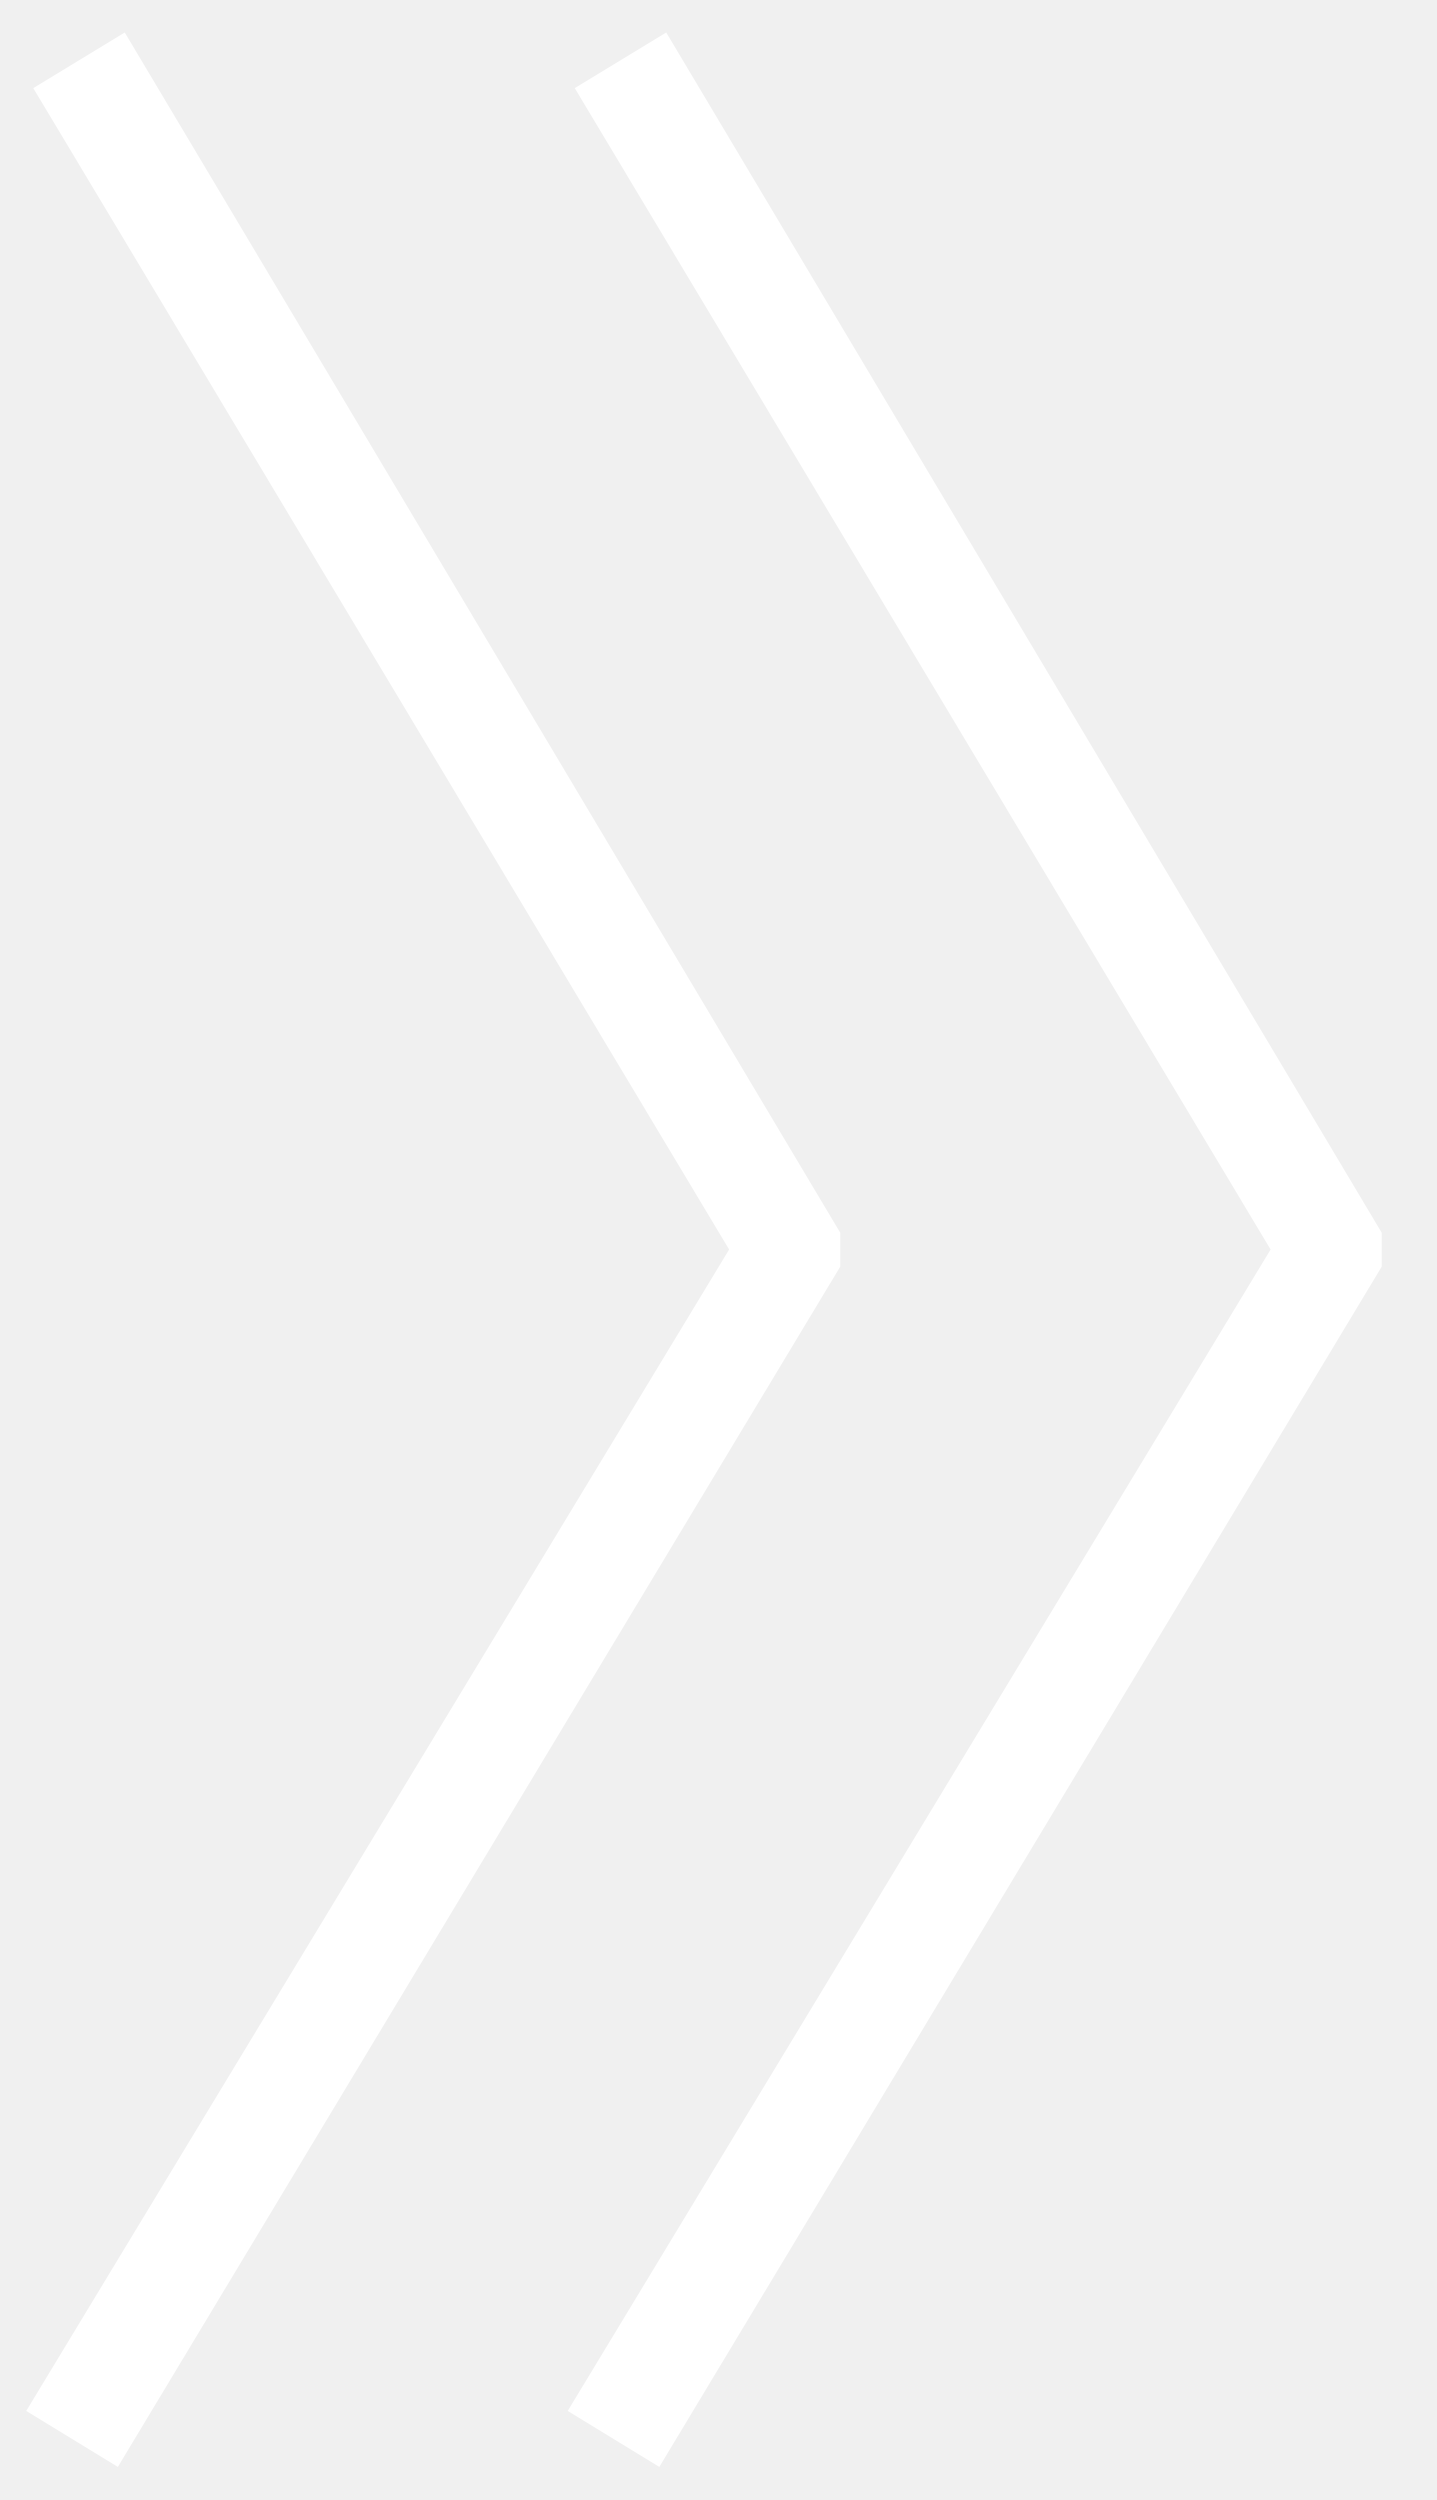
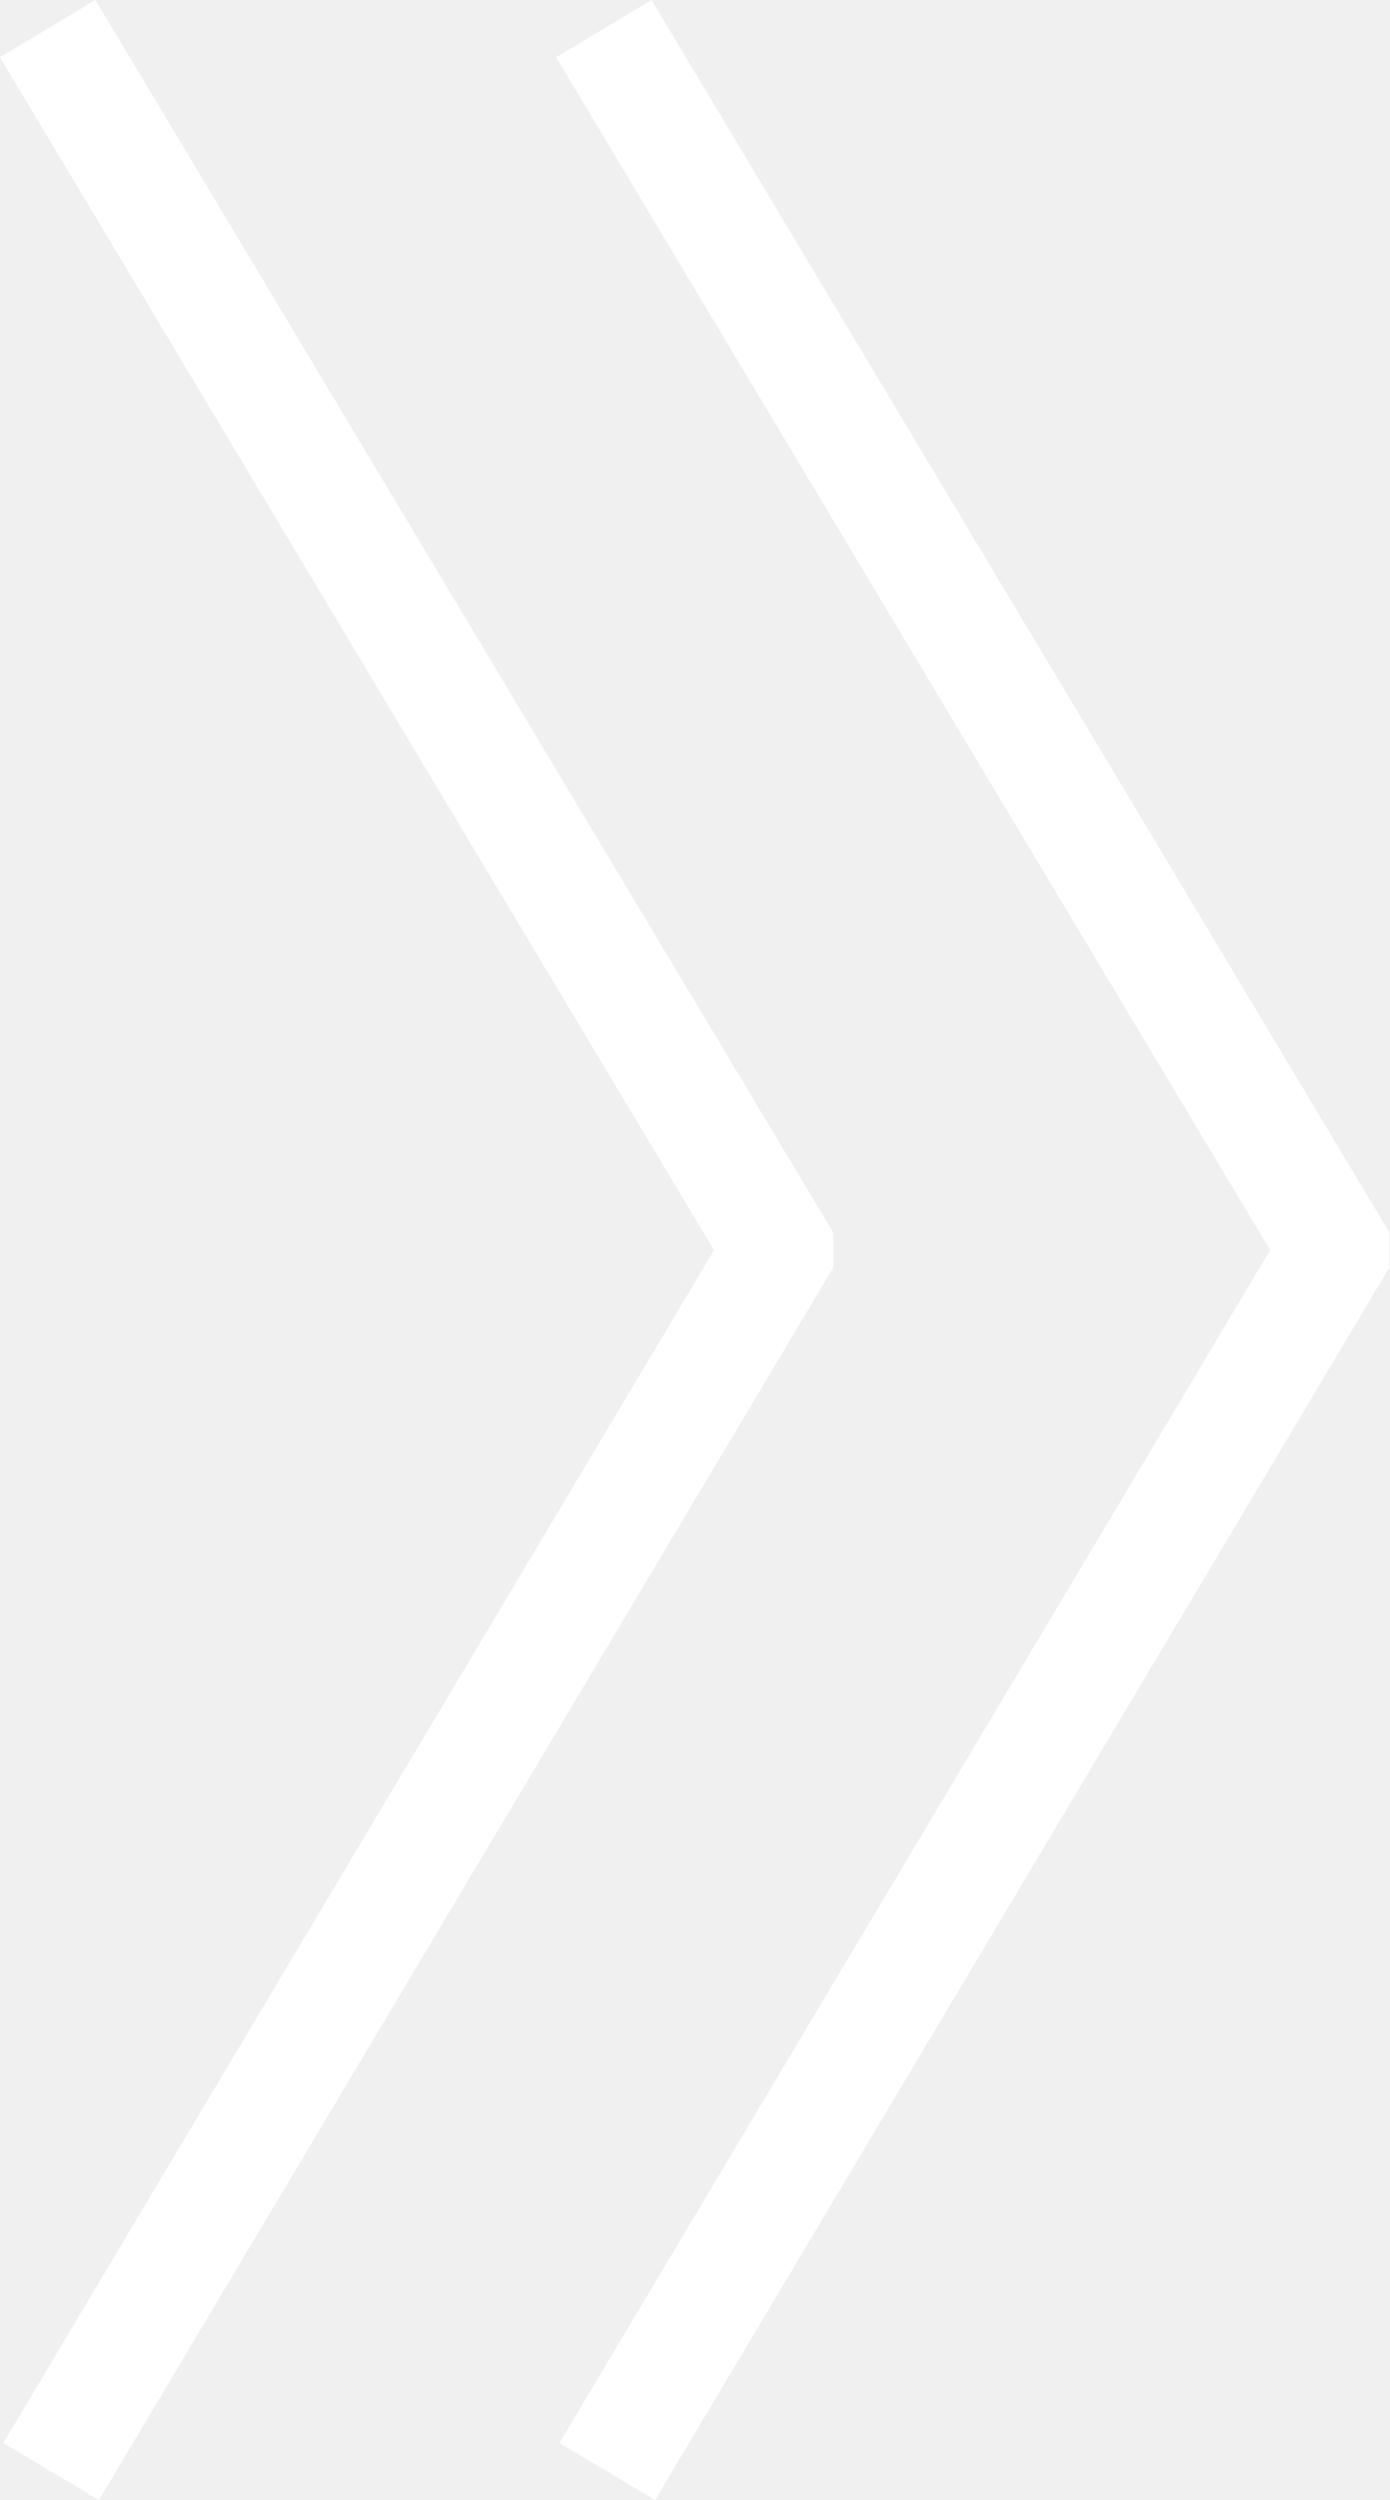
- <svg xmlns="http://www.w3.org/2000/svg" version="1.1" id="Layer_1" x="0px" y="0px" width="53.05px" height="92.34px" viewBox="0 0 53.05 92.34" enable-background="new 0 0 53.05 92.34" xml:space="preserve">
-   <g>
-     <polygon fill="#FFFFFF" points="24.353,91.118 51.035,46.785 51.035,45.532 24.608,1.2 21.229,3.255 46.931,46.152 20.969,89.05     " />
-   </g>
-   <g>
-     <polygon fill="#FFFFFF" points="4.353,91.118 31.035,46.785 31.035,45.532 4.608,1.2 1.229,3.255 26.931,46.152 0.969,89.05  " />
-   </g>
+ <svg xmlns="http://www.w3.org/2000/svg" id="Design" width="49.97" height="89.91" viewBox="0 0 49.97 89.91">
+   <defs>
+     <style>.cls-1{fill:#fff;}</style>
+   </defs>
+   <polygon class="cls-1" points="23.56 89.91 20.12 87.86 45.68 44.96 20 2.06 23.43 0 49.97 44.33 49.97 45.58 23.56 89.91" />
+   <polygon class="cls-1" points="3.56 89.91 0.12 87.86 25.68 44.96 0 2.06 3.43 0 29.97 44.33 29.97 45.58 3.56 89.91" />
</svg>
